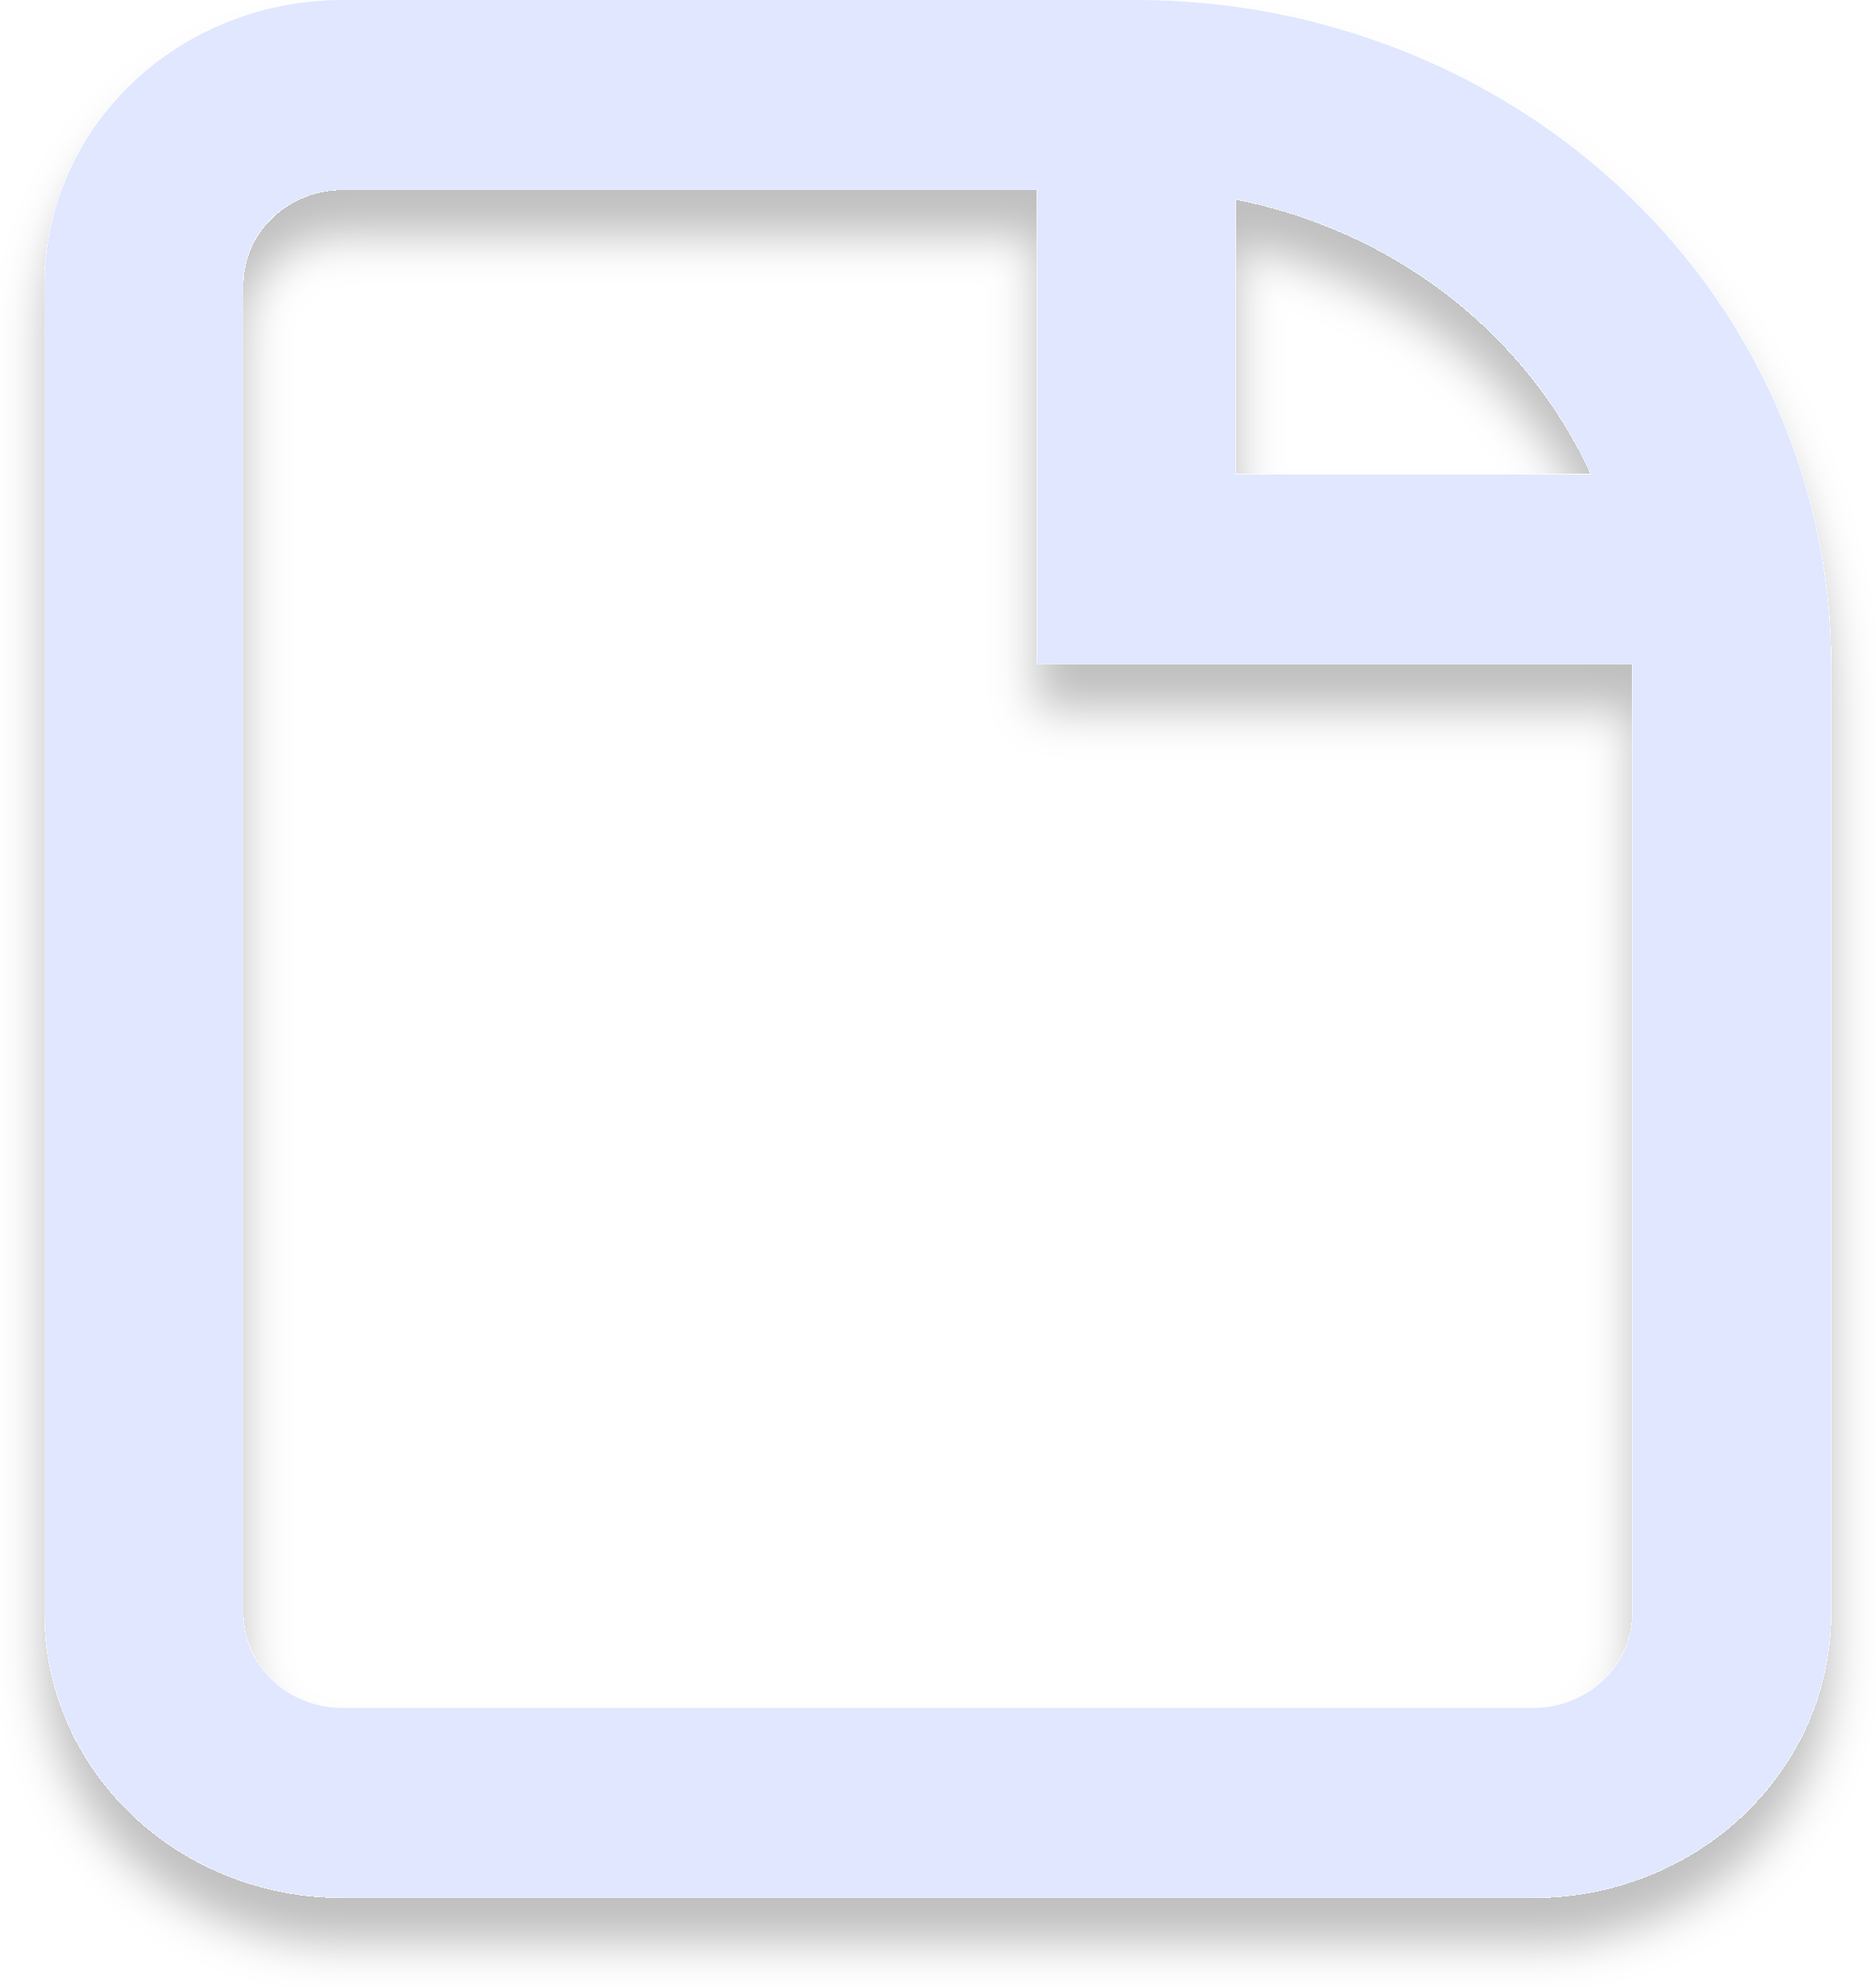
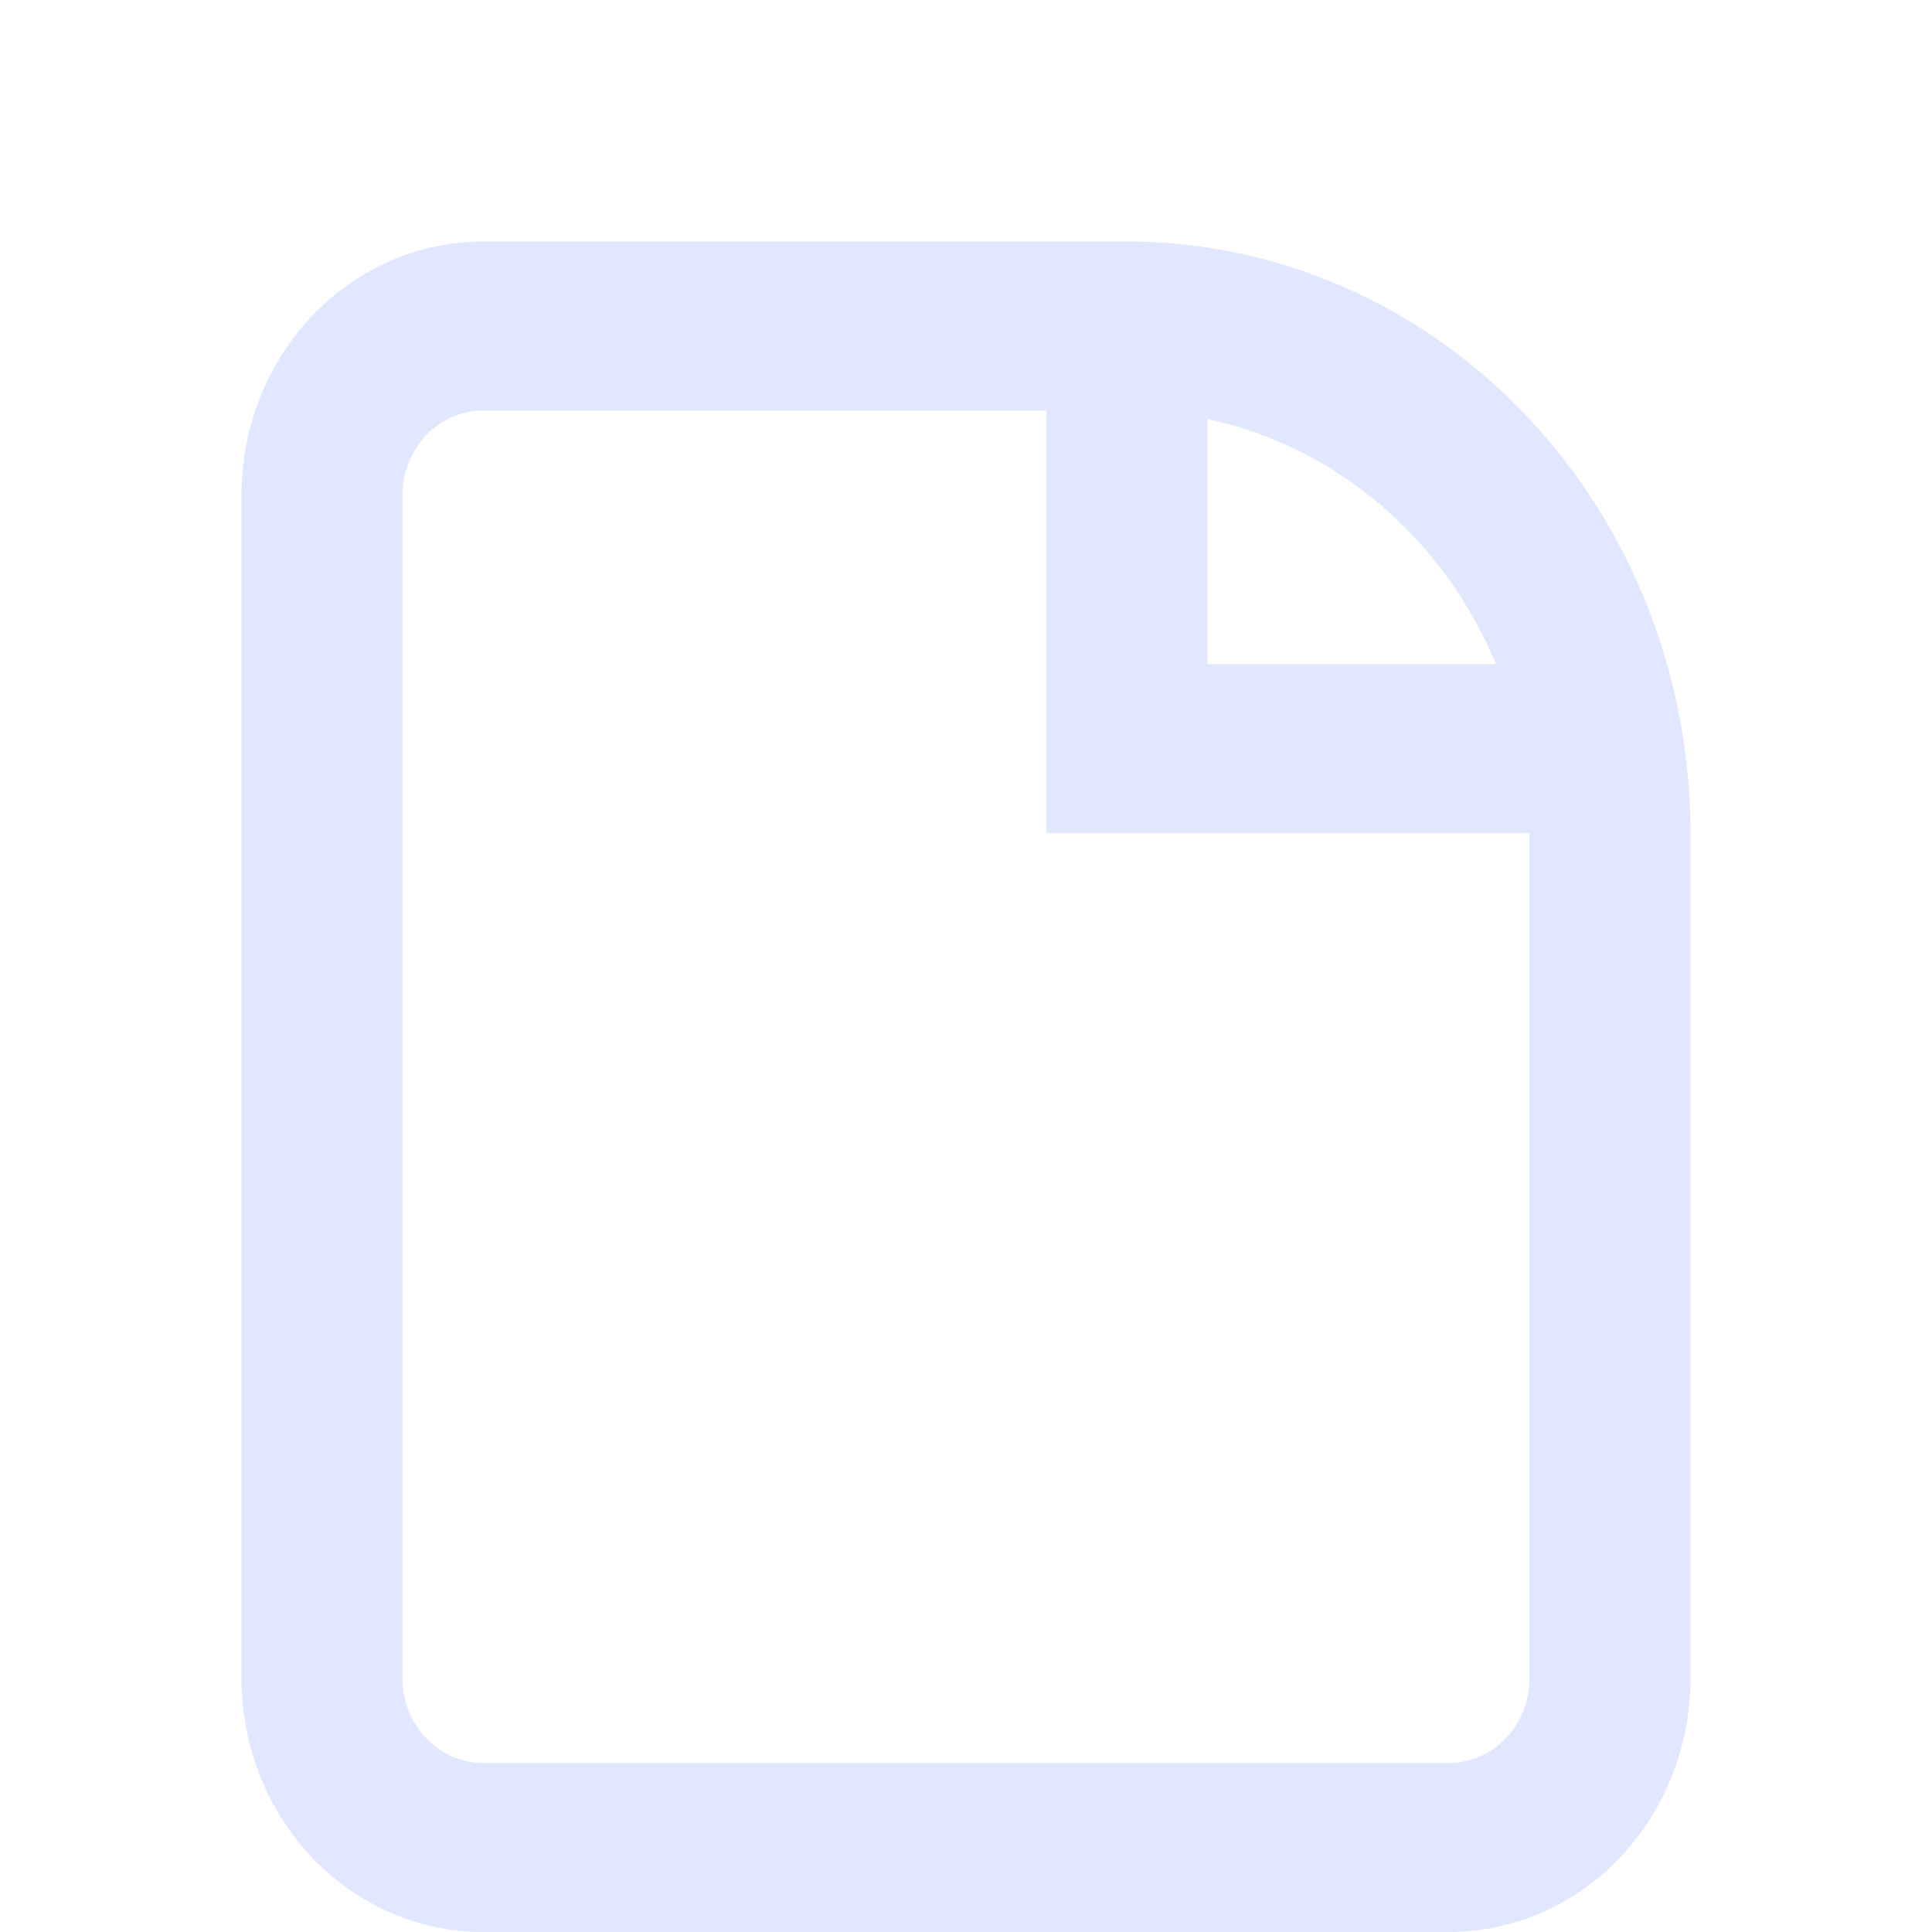
- <svg xmlns="http://www.w3.org/2000/svg" width="168" height="178" viewBox="0 0 168 178" fill="none">
-   <g filter="url(#filter0_d_719_182)">
-     <path fill-rule="evenodd" clip-rule="evenodd" d="M4 25.5C4 18.737 6.81 12.251 11.81 7.469C16.811 2.687 23.594 0 30.667 0H101.778C118.28 0 134.107 6.269 145.776 17.427C157.444 28.586 164 43.72 164 59.5V144.5C164 151.263 161.19 157.749 156.19 162.531C151.189 167.313 144.406 170 137.333 170H30.667C23.594 170 16.811 167.313 11.81 162.531C6.81 157.749 4 151.263 4 144.5V25.5ZM92.889 17H30.667C28.309 17 26.048 17.895 24.381 19.49C22.714 21.084 21.778 23.246 21.778 25.5V144.5C21.778 146.754 22.714 148.916 24.381 150.51C26.048 152.104 28.309 153 30.667 153H137.333C139.691 153 141.952 152.104 143.619 150.51C145.286 148.916 146.222 146.754 146.222 144.5V59.5H92.889V17ZM142.524 42.5C139.667 36.252 135.282 30.752 129.738 26.462C124.194 22.172 117.653 19.219 110.667 17.85V42.5H142.524Z" fill="#E0E7FF" />
-   </g>
-   <defs>
-     <filter id="filter0_d_719_182" x="0" y="0" width="168" height="178" filterUnits="userSpaceOnUse" color-interpolation-filters="sRGB">
-       <feFlood flood-opacity="0" result="BackgroundImageFix" />
-       <feColorMatrix in="SourceAlpha" type="matrix" values="0 0 0 0 0 0 0 0 0 0 0 0 0 0 0 0 0 0 127 0" result="hardAlpha" />
-       <feOffset dy="4" />
-       <feGaussianBlur stdDeviation="2" />
-       <feComposite in2="hardAlpha" operator="out" />
-       <feColorMatrix type="matrix" values="0 0 0 0 0 0 0 0 0 0 0 0 0 0 0 0 0 0 0.25 0" />
-       <feBlend mode="normal" in2="BackgroundImageFix" result="effect1_dropShadow_719_182" />
-       <feBlend mode="normal" in="SourceGraphic" in2="effect1_dropShadow_719_182" result="shape" />
-     </filter>
-   </defs>
+ <svg xmlns="http://www.w3.org/2000/svg" width="37" height="37" viewBox="0 0 37 37" fill="none">
+   <path fill-rule="evenodd" clip-rule="evenodd" d="M4.625 9.481C4.625 8.193 5.112 6.958 5.98 6.047C6.847 5.137 8.023 4.625 9.25 4.625H21.583C24.445 4.625 27.19 5.819 29.214 7.944C31.238 10.069 32.375 12.951 32.375 15.956V32.144C32.375 33.432 31.888 34.667 31.02 35.578C30.153 36.488 28.977 37 27.75 37H9.25C8.023 37 6.847 36.488 5.98 35.578C5.112 34.667 4.625 33.432 4.625 32.144V9.481ZM20.042 7.862H9.25C8.841 7.862 8.449 8.033 8.16 8.337C7.871 8.64 7.708 9.052 7.708 9.481V32.144C7.708 32.573 7.871 32.985 8.16 33.288C8.449 33.592 8.841 33.763 9.25 33.763H27.75C28.159 33.763 28.551 33.592 28.84 33.288C29.129 32.985 29.292 32.573 29.292 32.144V15.956H20.042V7.862ZM28.65 12.719C28.155 11.529 27.394 10.481 26.433 9.664C25.471 8.847 24.337 8.285 23.125 8.024V12.719H28.65Z" fill="#E0E7FF" />
</svg>
